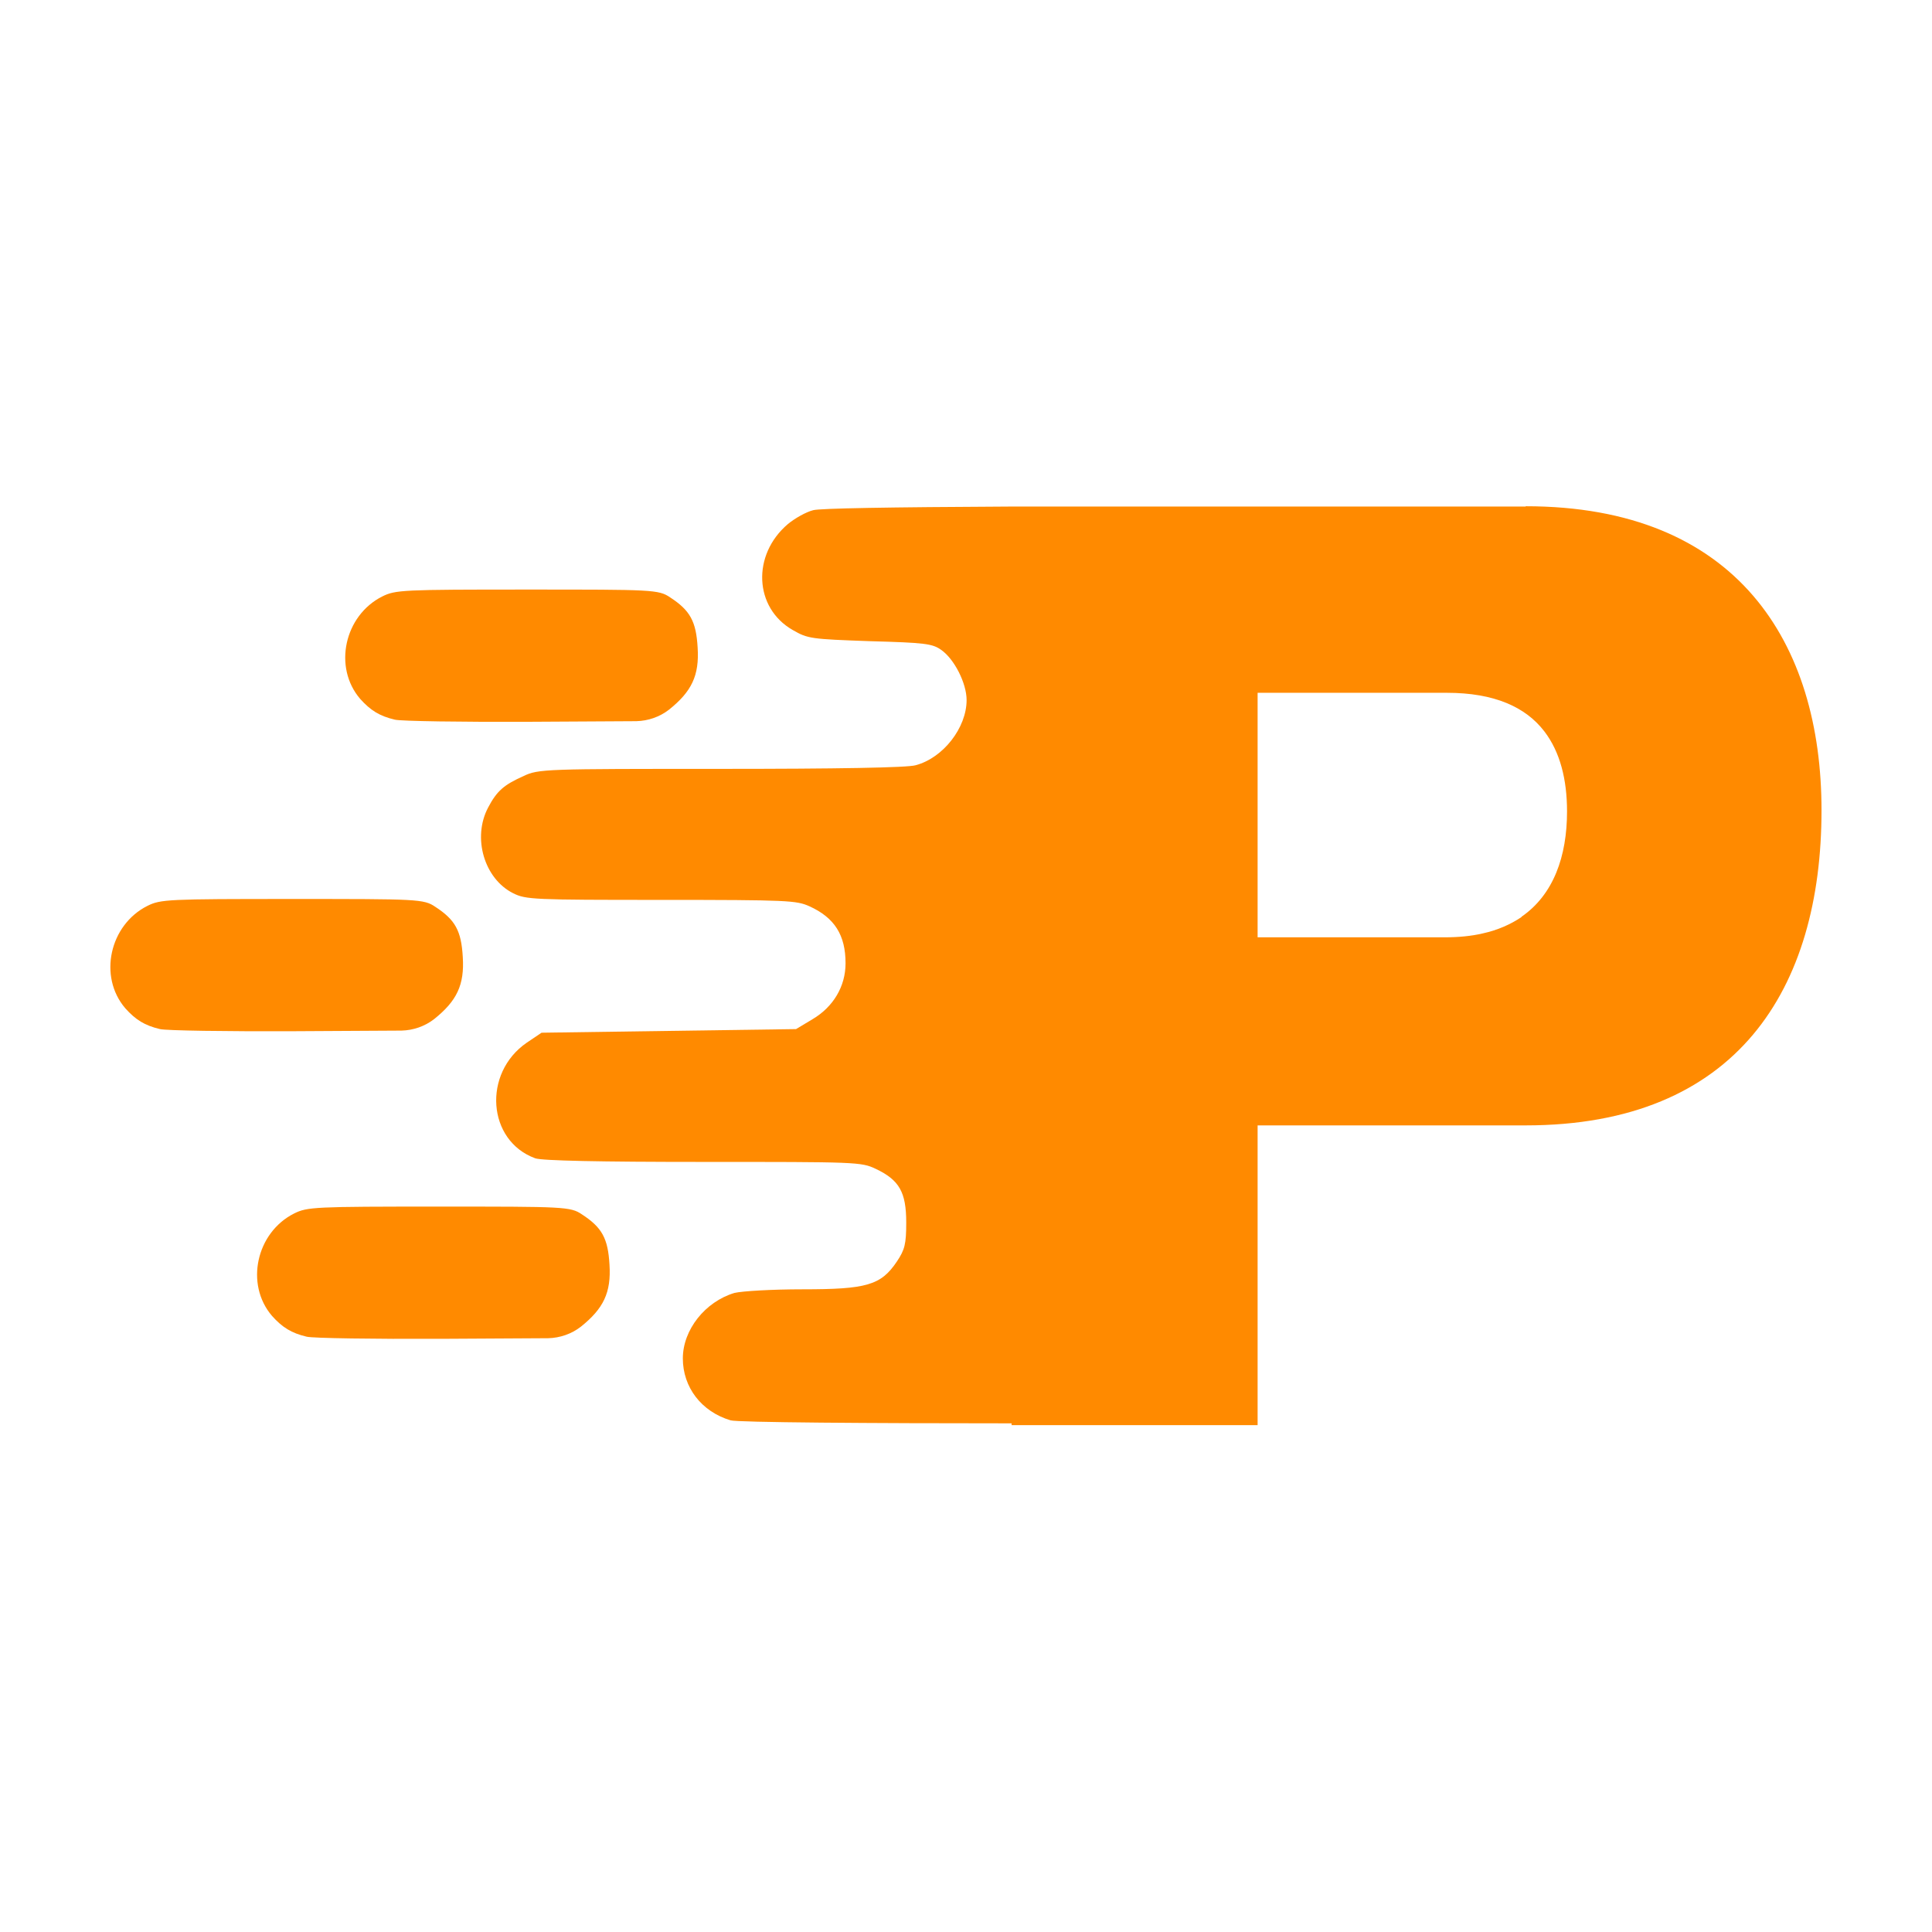
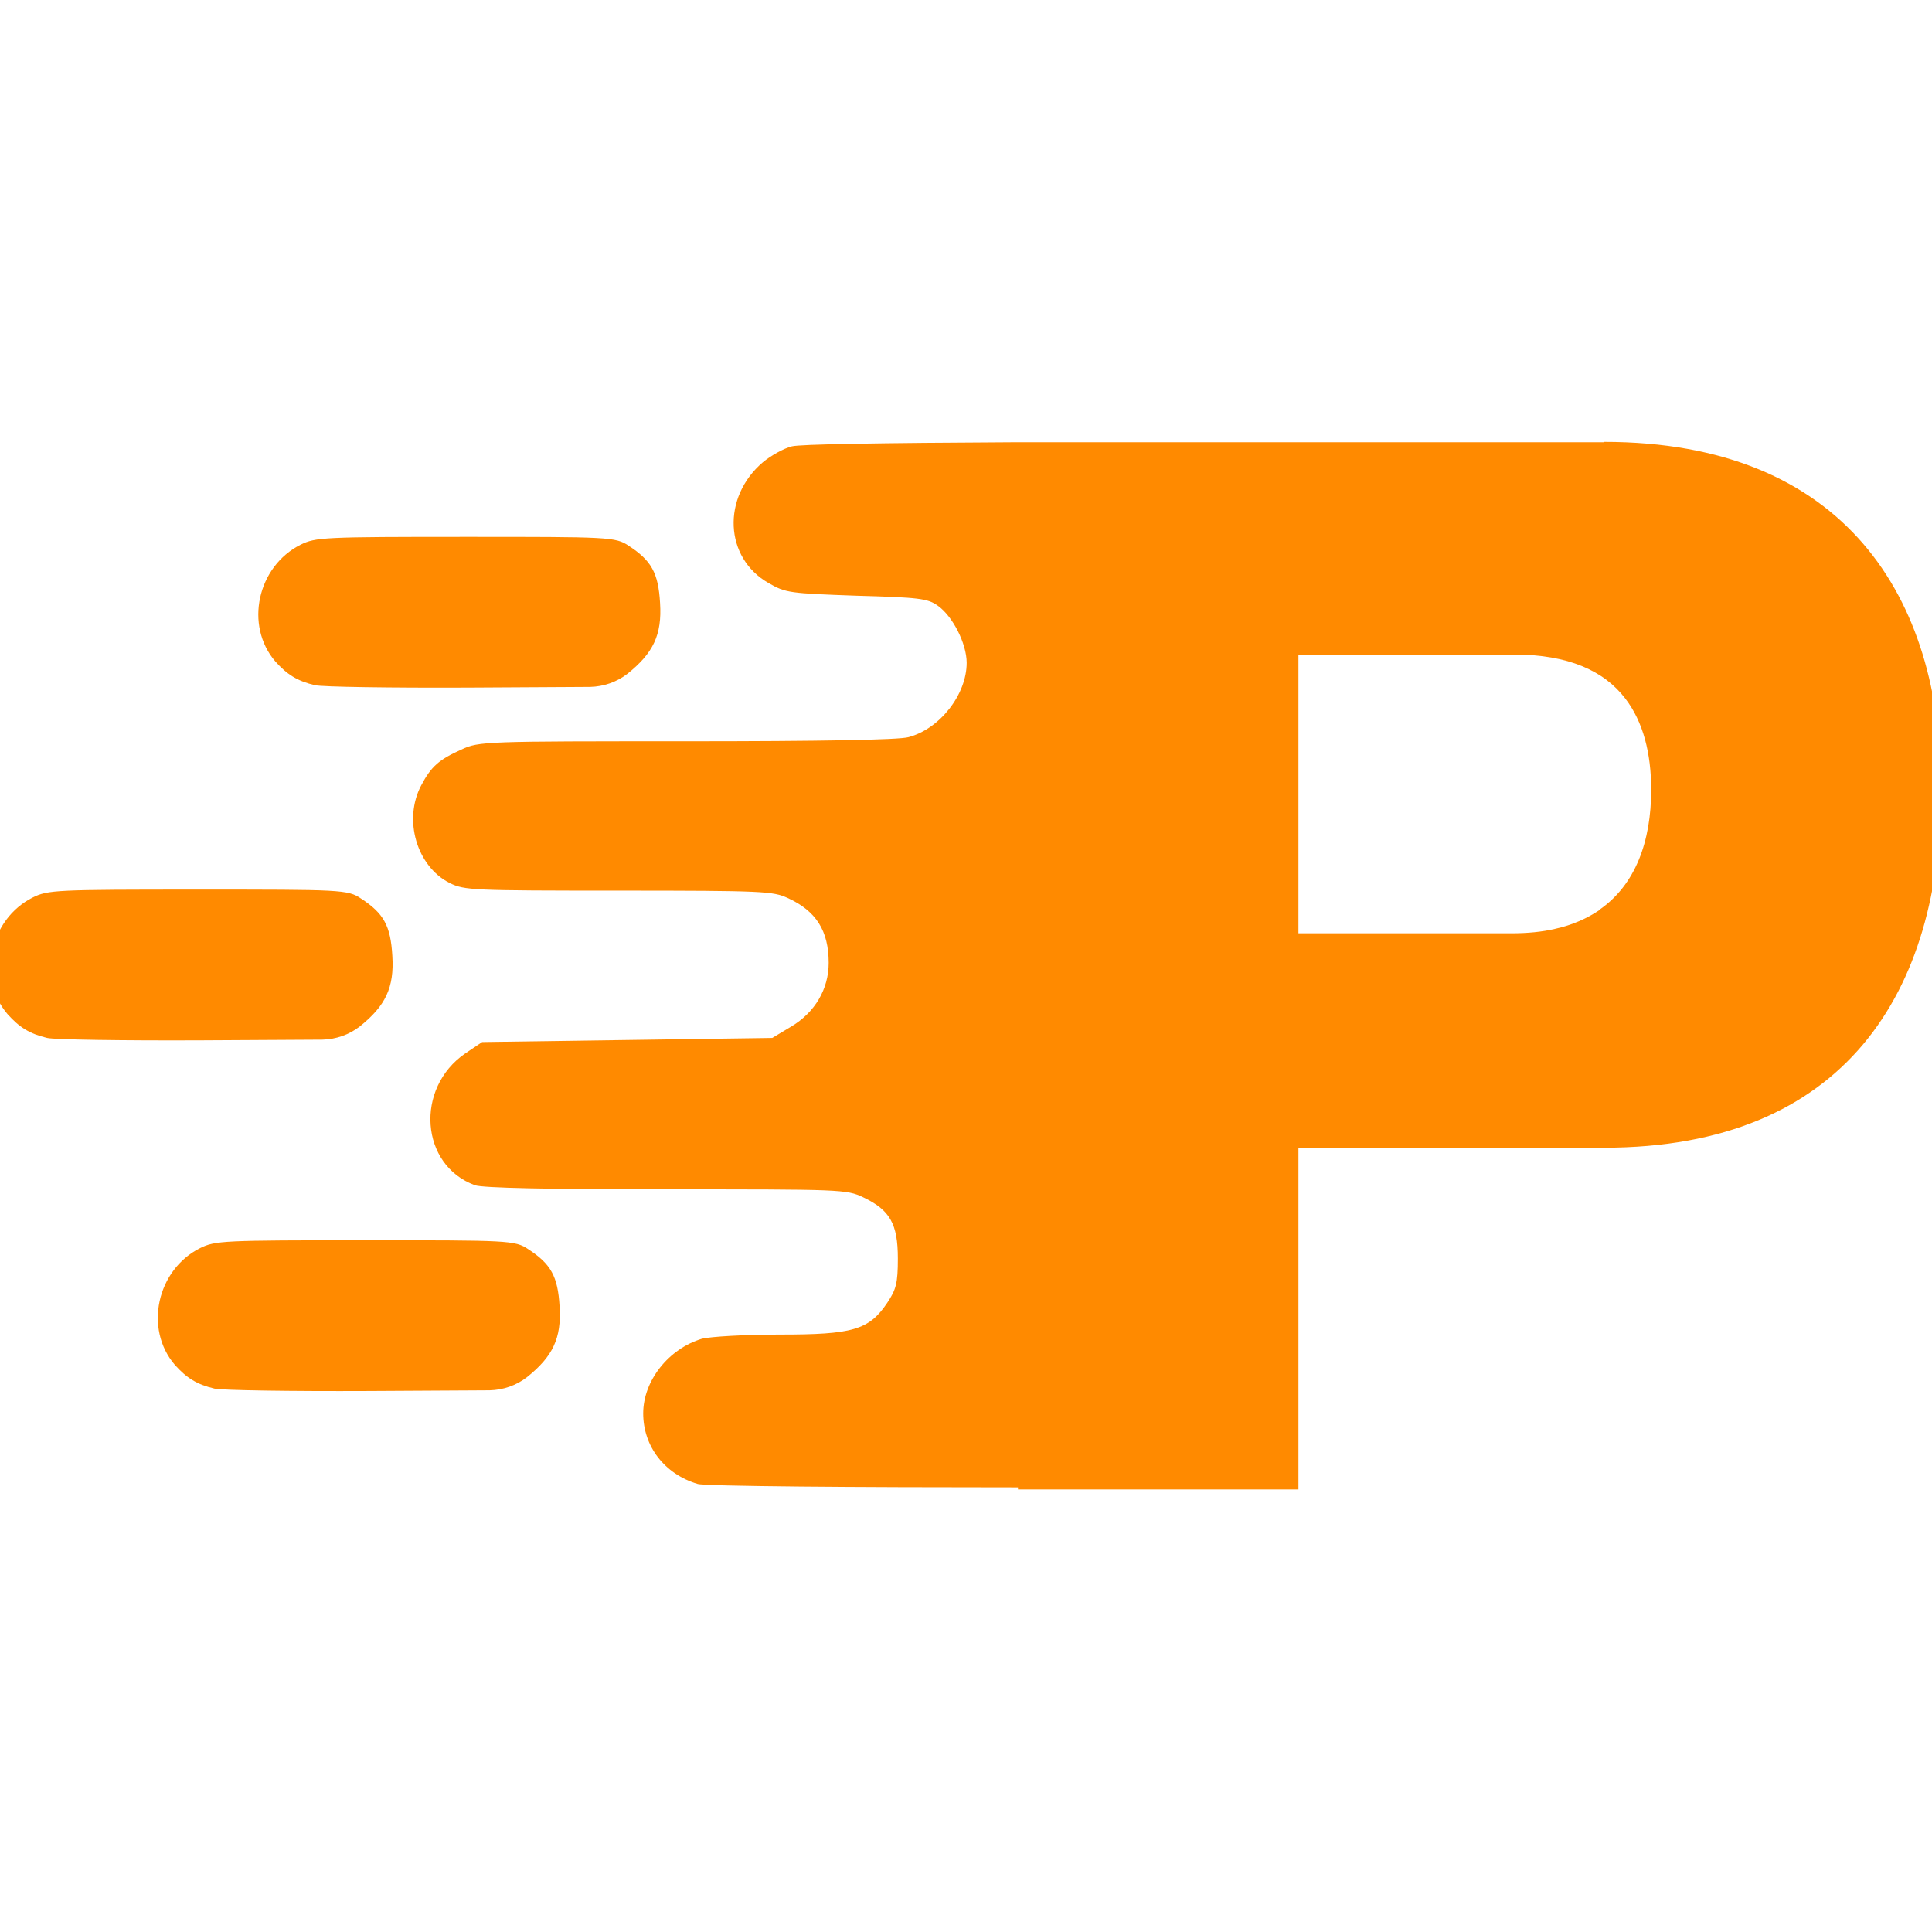
<svg xmlns="http://www.w3.org/2000/svg" id="Layer_1" version="1.1" viewBox="0 0 64 64">
  <defs>
    <style>
      .st0 {
        fill: #ff8a00;
      }
    </style>
  </defs>
-   <path class="st0" d="M13.08,23.84c-.51-.12-.81-.31-1.15-.69-.9-1.05-.52-2.76.73-3.39.44-.22.67-.23,4.81-.23s4.35,0,4.73.26c.66.43.86.79.91,1.66.06.93-.2,1.46-.95,2.06h0c-.31.24-.69.37-1.08.38l-3.52.02c-2.27.01-4.28-.02-4.48-.07h0Z" />
-   <path class="st0" d="M5.3,34.09c-.51-.12-.81-.31-1.15-.69-.9-1.05-.52-2.76.73-3.39.44-.22.67-.23,4.81-.23s4.35,0,4.73.26c.66.43.86.79.91,1.66.06.93-.2,1.46-.95,2.06h0c-.31.24-.69.37-1.08.38l-3.52.02c-2.27.01-4.28-.02-4.48-.07h0Z" />
-   <path class="st0" d="M10.16,44.28c-.51-.12-.81-.31-1.15-.69-.9-1.05-.52-2.76.73-3.39.44-.22.67-.23,4.81-.23s4.35,0,4.73.26c.66.43.86.79.91,1.66.06.93-.2,1.46-.95,2.06h0c-.31.24-.69.37-1.08.38l-3.52.02c-2.27.01-4.28-.02-4.48-.07h0Z" />
-   <path class="st0" d="M33.51,16.78h0c.8,0,1.71,0,2.72,0h-2.72Z" />
-   <path class="st0" d="M50.54,16.78h-14.31c-1.01,0-1.92,0-2.72,0h0c-4.13.02-6.34.06-6.57.12-.24.06-.61.27-.84.46-1.2,1.02-1.12,2.78.16,3.51.5.29.61.3,2.56.37,1.81.05,2.07.08,2.36.29.43.3.84,1.1.84,1.66,0,.92-.78,1.92-1.69,2.16-.27.08-2.61.12-6.45.12-5.8,0-6.05,0-6.54.24-.65.29-.88.49-1.17,1.04-.53,1-.13,2.36.83,2.84.42.21.67.22,4.9.22s4.48.02,4.91.21c.84.38,1.2.96,1.2,1.89,0,.76-.4,1.44-1.09,1.85l-.55.33-4.22.06-4.21.06-.49.33c-1.47,1.01-1.31,3.25.28,3.83.22.08,2.14.12,5.55.12,5.08,0,5.25,0,5.73.23.78.37,1.01.77,1.01,1.78,0,.72-.05.9-.31,1.29-.53.79-1.01.92-3.12.92-1.03,0-2.01.06-2.26.12-.97.29-1.71,1.22-1.71,2.17s.61,1.76,1.58,2.05h0c.2.07,4.65.1,9.31.1v.06h8.15v-9.93h8.88c7.01,0,9.8-4.53,9.8-10.44,0-5.54-2.79-10.07-9.8-10.07ZM50.4,30.38c-.36.24-.78.43-1.28.54-.38.09-.81.13-1.28.13h-6.18v-8.1h6.27c1.57,0,2.61.47,3.23,1.28.52.68.75,1.59.75,2.65,0,1.49-.45,2.76-1.51,3.49Z" />
+   <g transform="translate(32 32) scale(1.14) translate(-32 -32)">
+     <path class="st0" d="M13.08,23.84c-.51-.12-.81-.31-1.15-.69-.9-1.05-.52-2.76.73-3.39.44-.22.67-.23,4.81-.23s4.35,0,4.73.26c.66.43.86.79.91,1.66.06.93-.2,1.46-.95,2.06h0c-.31.24-.69.37-1.08.38l-3.52.02c-2.27.01-4.28-.02-4.48-.07h0Z" />
+     <path class="st0" d="M5.3,34.09c-.51-.12-.81-.31-1.15-.69-.9-1.05-.52-2.76.73-3.39.44-.22.67-.23,4.81-.23s4.35,0,4.73.26c.66.43.86.79.91,1.66.06.93-.2,1.46-.95,2.06h0c-.31.24-.69.37-1.08.38l-3.52.02c-2.27.01-4.28-.02-4.48-.07h0Z" />
+     <path class="st0" d="M10.16,44.28c-.51-.12-.81-.31-1.15-.69-.9-1.05-.52-2.76.73-3.39.44-.22.67-.23,4.81-.23s4.35,0,4.73.26c.66.43.86.79.91,1.66.06.93-.2,1.46-.95,2.06h0c-.31.24-.69.37-1.08.38l-3.52.02c-2.27.01-4.28-.02-4.48-.07h0Z" />
+     <path class="st0" d="M33.51,16.78h0c.8,0,1.71,0,2.72,0h-2.72Z" />
+     <path class="st0" d="M50.54,16.78h-14.31c-1.01,0-1.92,0-2.72,0h0c-4.13.02-6.34.06-6.57.12-.24.06-.61.27-.84.46-1.2,1.02-1.12,2.78.16,3.51.5.29.61.3,2.56.37,1.81.05,2.07.08,2.36.29.43.3.84,1.1.84,1.66,0,.92-.78,1.92-1.69,2.16-.27.08-2.61.12-6.45.12-5.8,0-6.05,0-6.54.24-.65.29-.88.49-1.17,1.04-.53,1-.13,2.36.83,2.84.42.21.67.22,4.9.22s4.48.02,4.91.21c.84.38,1.2.96,1.2,1.89,0,.76-.4,1.44-1.09,1.85l-.55.33-4.22.06-4.21.06-.49.33c-1.47,1.01-1.31,3.25.28,3.83.22.08,2.14.12,5.55.12,5.08,0,5.25,0,5.73.23.78.37,1.01.77,1.01,1.78,0,.72-.05.9-.31,1.29-.53.79-1.01.92-3.12.92-1.03,0-2.01.06-2.26.12-.97.29-1.71,1.22-1.71,2.17s.61,1.76,1.58,2.05h0c.2.07,4.65.1,9.31.1v.06h8.15v-9.93h8.88c7.01,0,9.8-4.53,9.8-10.44,0-5.54-2.79-10.07-9.8-10.07ZM50.4,30.38c-.36.24-.78.43-1.28.54-.38.09-.81.13-1.28.13h-6.18v-8.1h6.27c1.57,0,2.61.47,3.23,1.28.52.68.75,1.59.75,2.65,0,1.49-.45,2.76-1.51,3.49Z" />
+   </g>
</svg>
